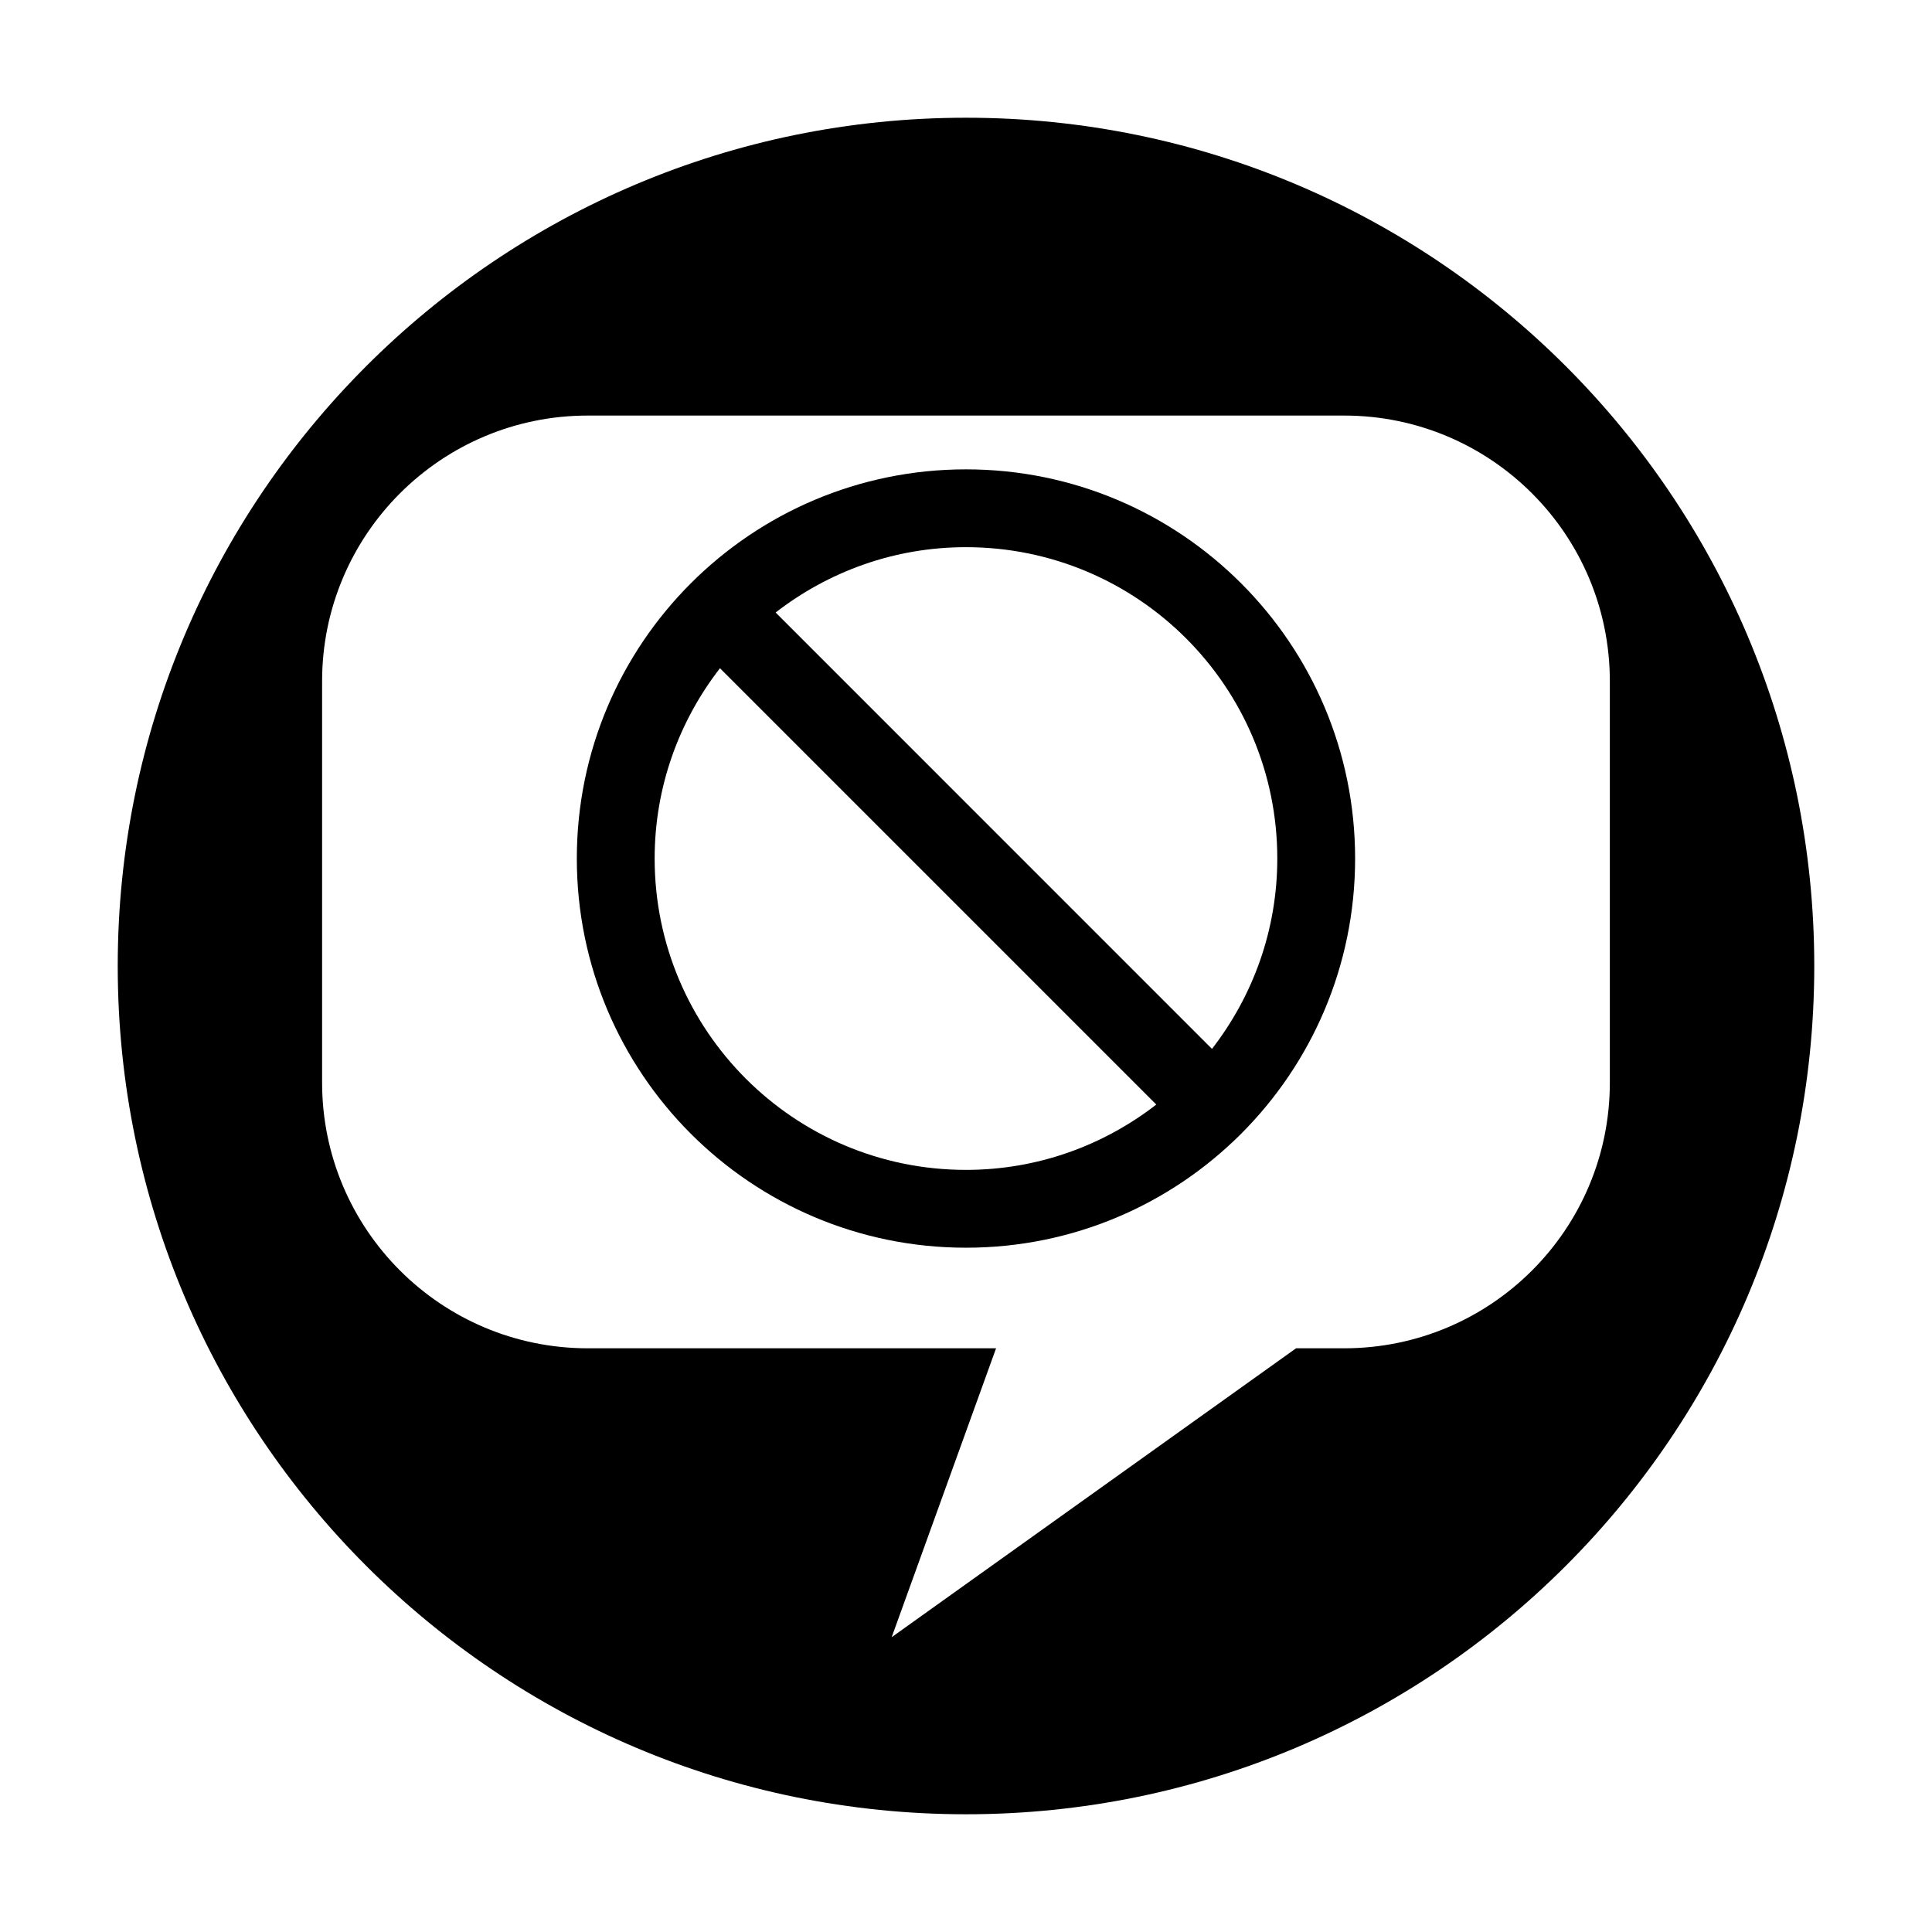
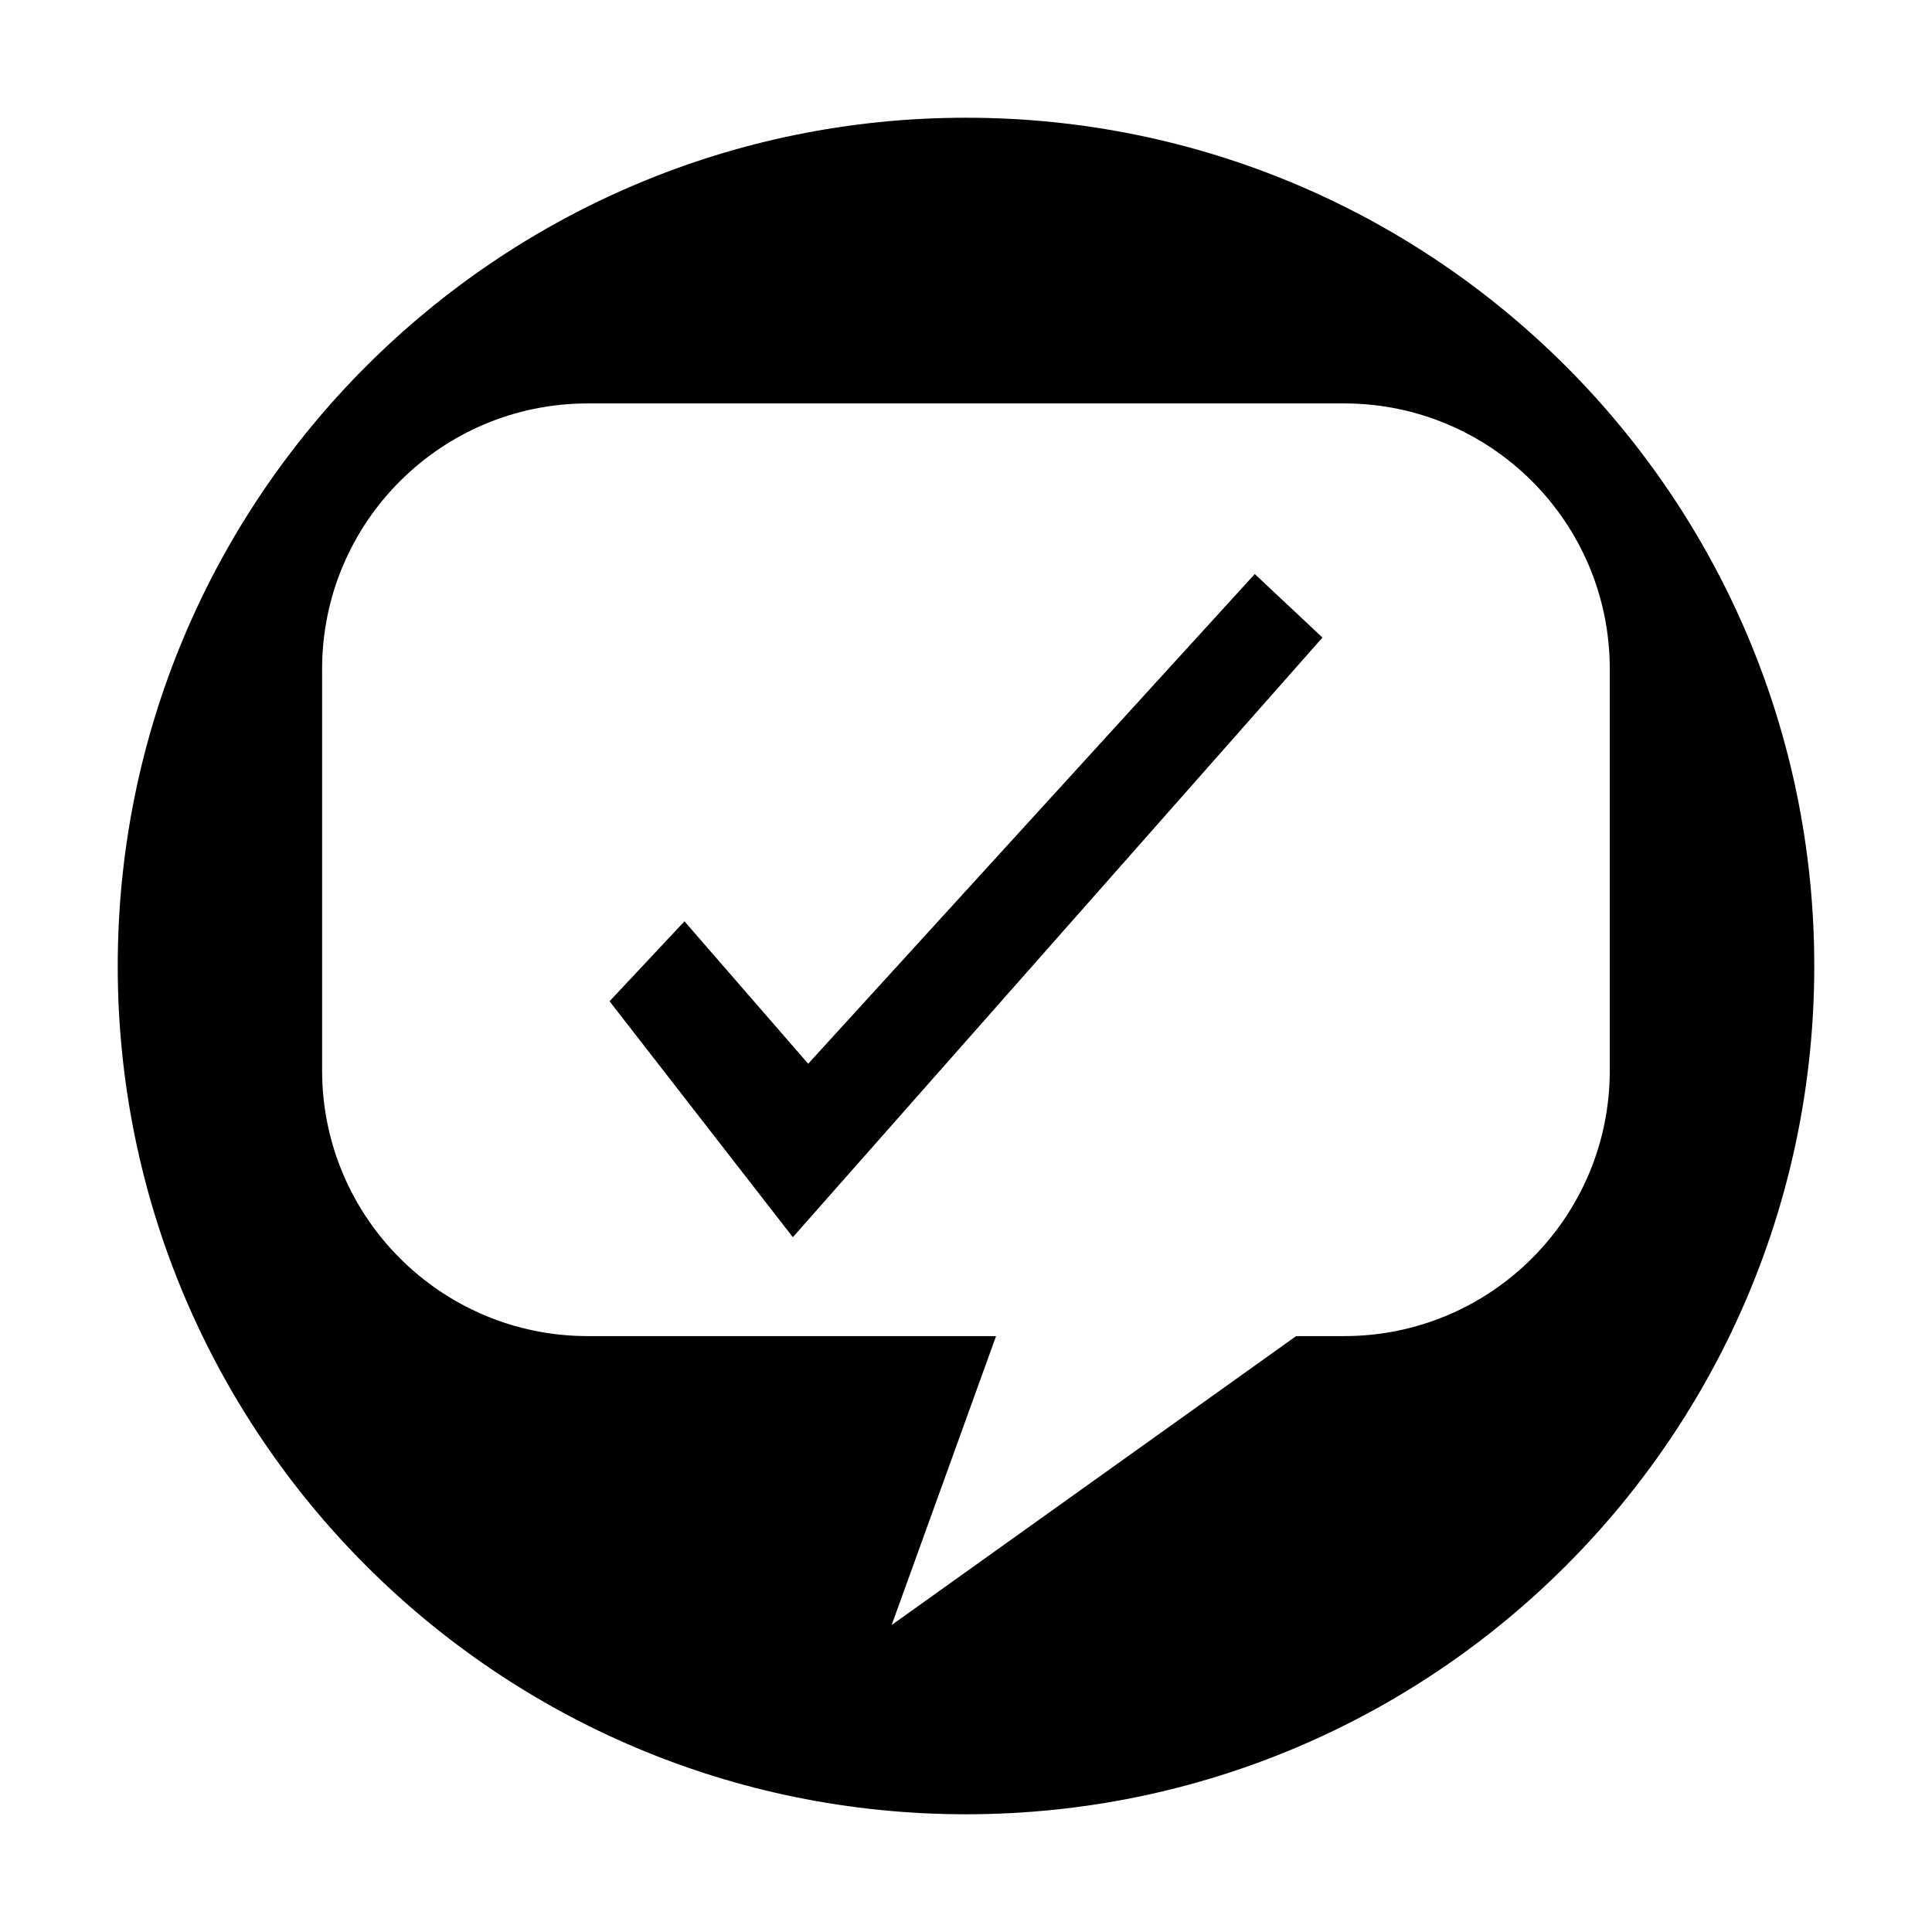
- <svg xmlns="http://www.w3.org/2000/svg" version="1.1" x="0px" y="0px" width="32px" height="32px" viewBox="-1.95 -1.95 32 32">
-   <defs>
- </defs>
-   <path d="M14.05,0C6.291,0,0,6.291,0,14.05C0,21.81,6.291,28.1,14.05,28.1c7.76,0,14.05-6.29,14.05-14.05C28.1,6.291,21.81,0,14.05,0  z M20.313,20.382h-0.796l-6.698,4.785l1.729-4.785H7.786c-2.43,0-4.401-1.97-4.401-4.402V9.333c0-2.43,1.971-4.4,4.401-4.4h12.527  c2.432,0,4.401,1.971,4.401,4.401v6.646C24.715,18.411,22.745,20.382,20.313,20.382z" />
-   <path d="M14.05,5.824c-3.56,0-6.446,2.886-6.446,6.446s2.886,6.446,6.446,6.446c3.561,0,6.445-2.886,6.445-6.446  S17.61,5.824,14.05,5.824z M19.206,12.27c0,1.189-0.406,2.28-1.082,3.153l-7.227-7.228c0.873-0.676,1.963-1.082,3.152-1.082  C16.897,7.113,19.206,9.422,19.206,12.27z M8.893,12.27c0-1.188,0.406-2.28,1.082-3.152l7.227,7.227  c-0.873,0.676-1.964,1.082-3.152,1.082C11.202,17.427,8.893,15.118,8.893,12.27z" />
+ <svg xmlns="http://www.w3.org/2000/svg" version="1.1" x="0px" y="0px" width="32px" height="32px" viewBox="0 0 32 32">
+   <path d="M16,1.95C8.241,1.95,1.95,8.241,1.95,16c0,7.76,6.291,14.05,14.05,14.05c7.76,0,14.05-6.29,14.05-14.05  C30.05,8.241,23.76,1.95,16,1.95z M22.263,22.13h-0.795l-6.699,4.785l1.729-4.785H9.736c-2.43,0-4.401-1.97-4.401-4.401v-6.647  c0-2.43,1.97-4.4,4.401-4.4h12.526c2.433,0,4.402,1.97,4.401,4.401v6.646C26.664,20.159,24.695,22.13,22.263,22.13z" />
+   <polygon points="10.096,16.584 13.132,20.492 21.904,10.56 20.783,9.508 13.386,17.619 11.337,15.26 " />
</svg>
